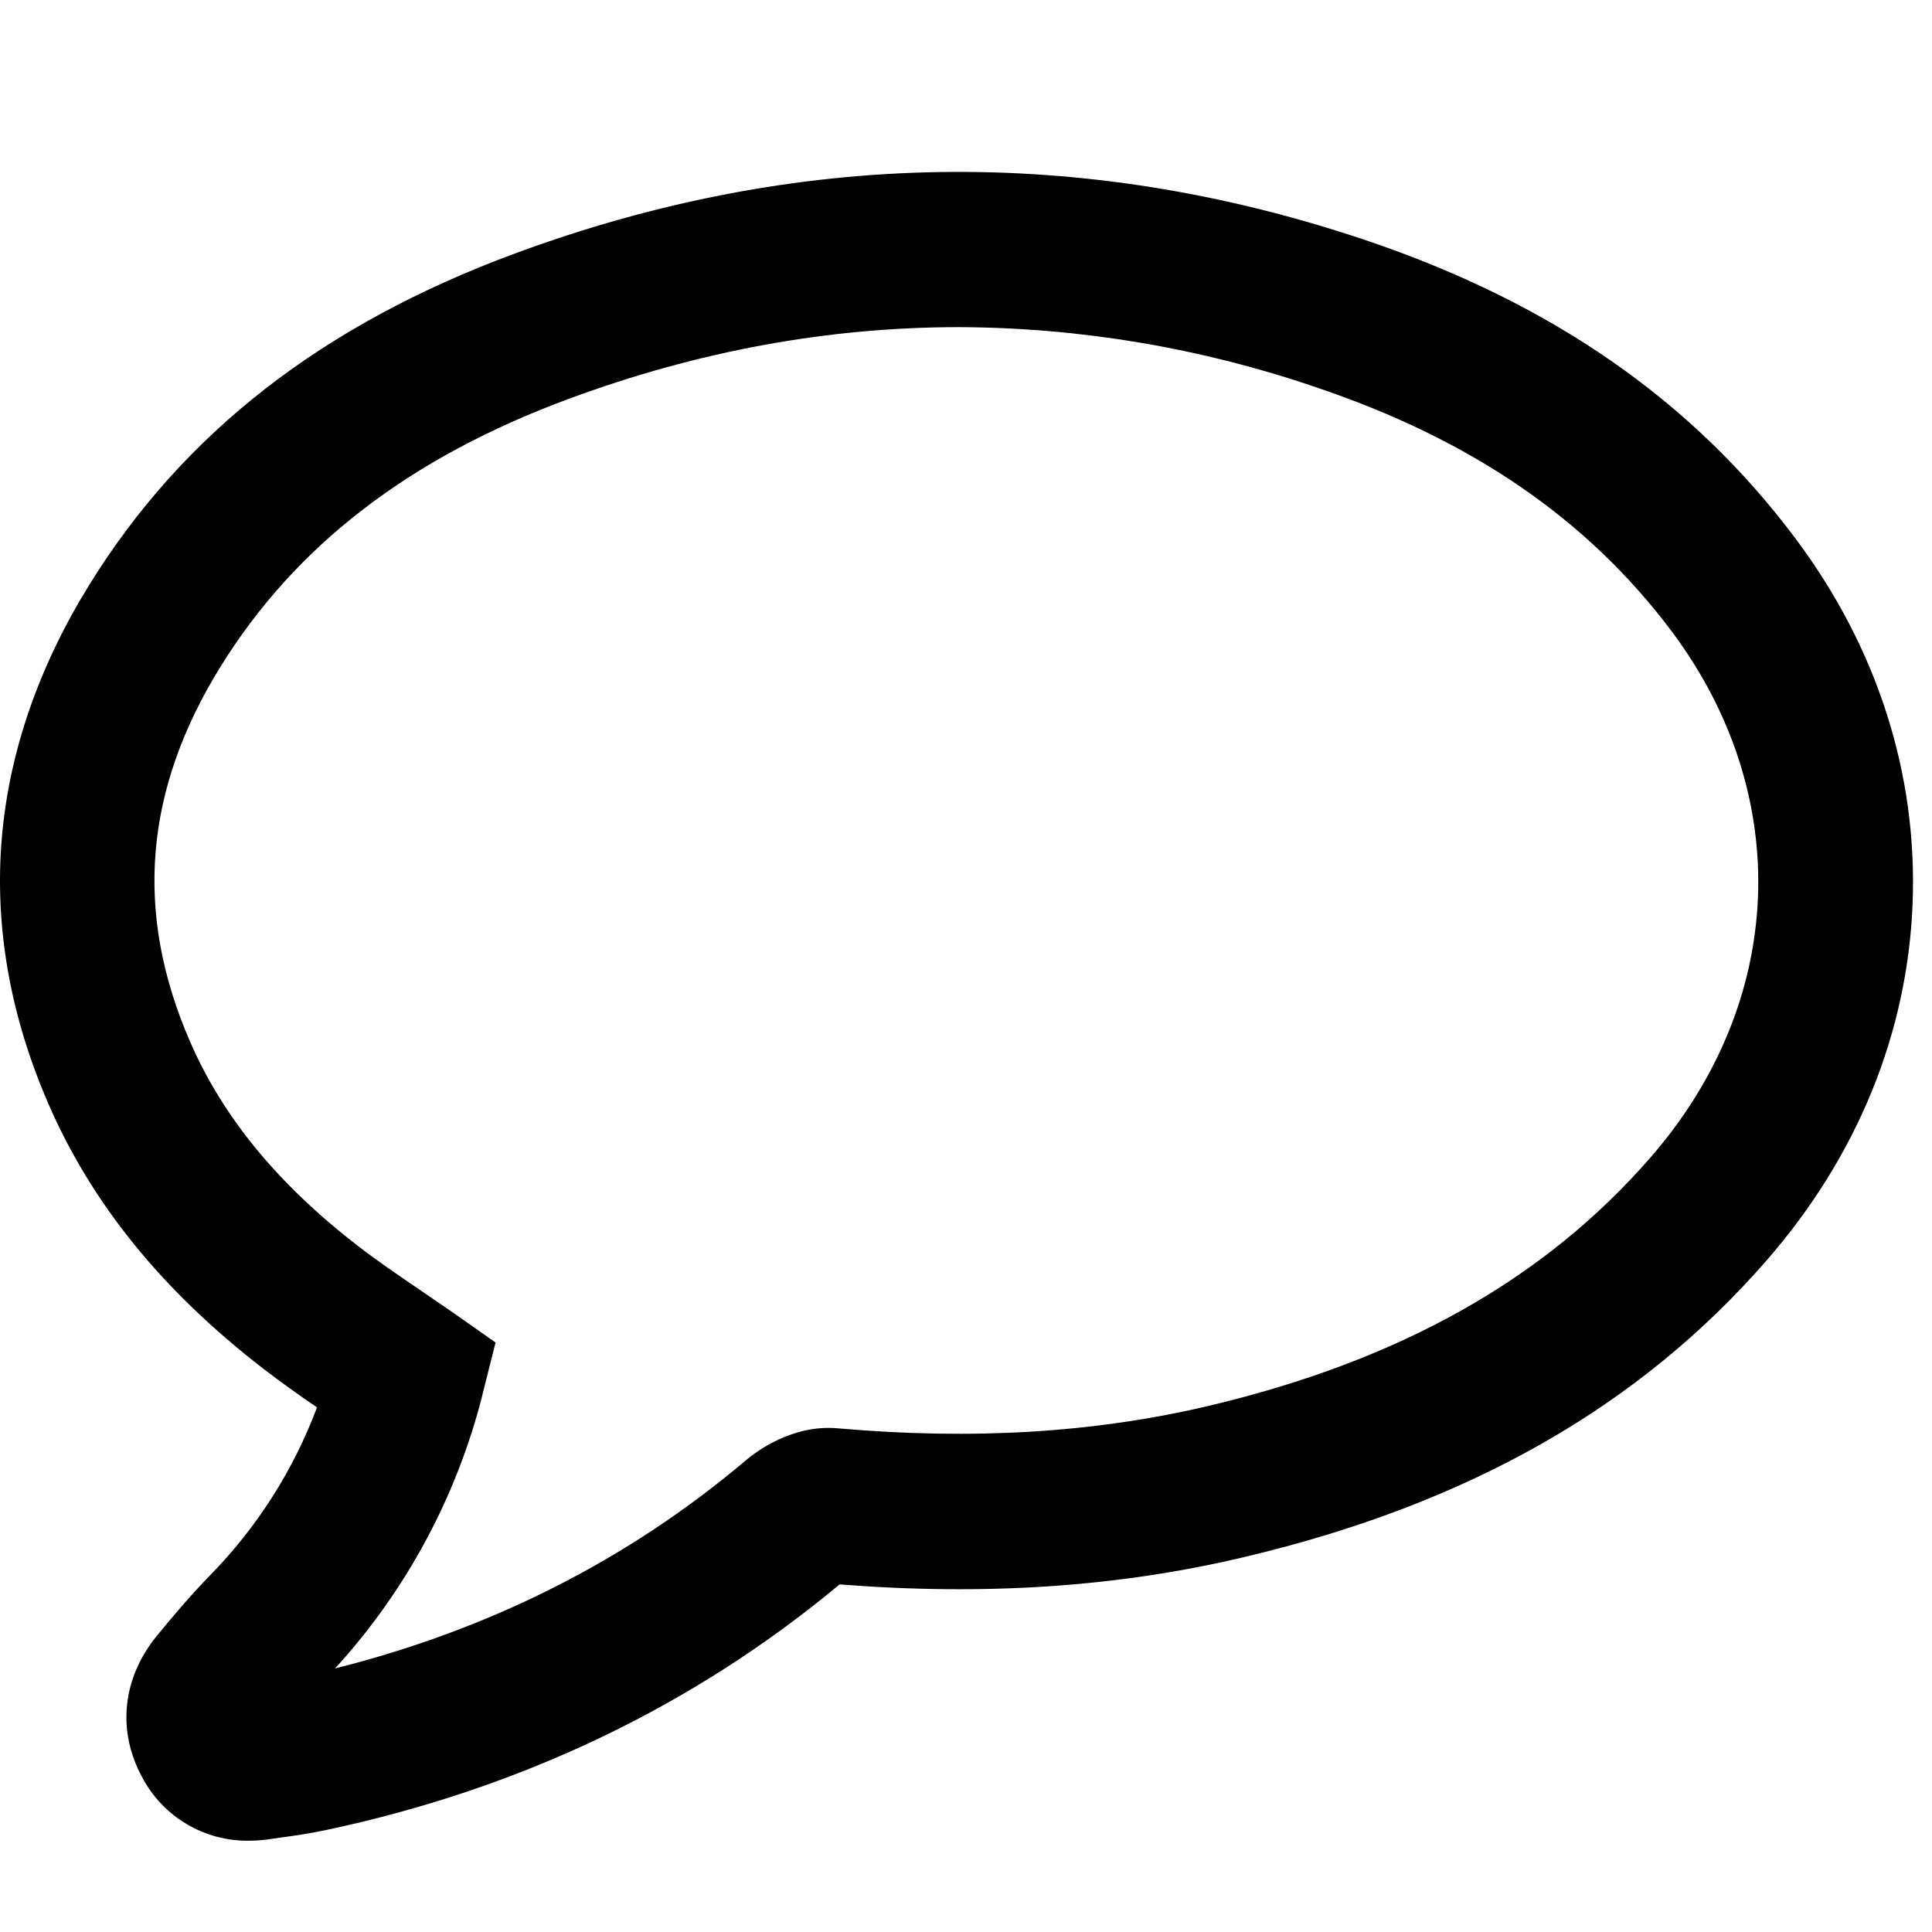
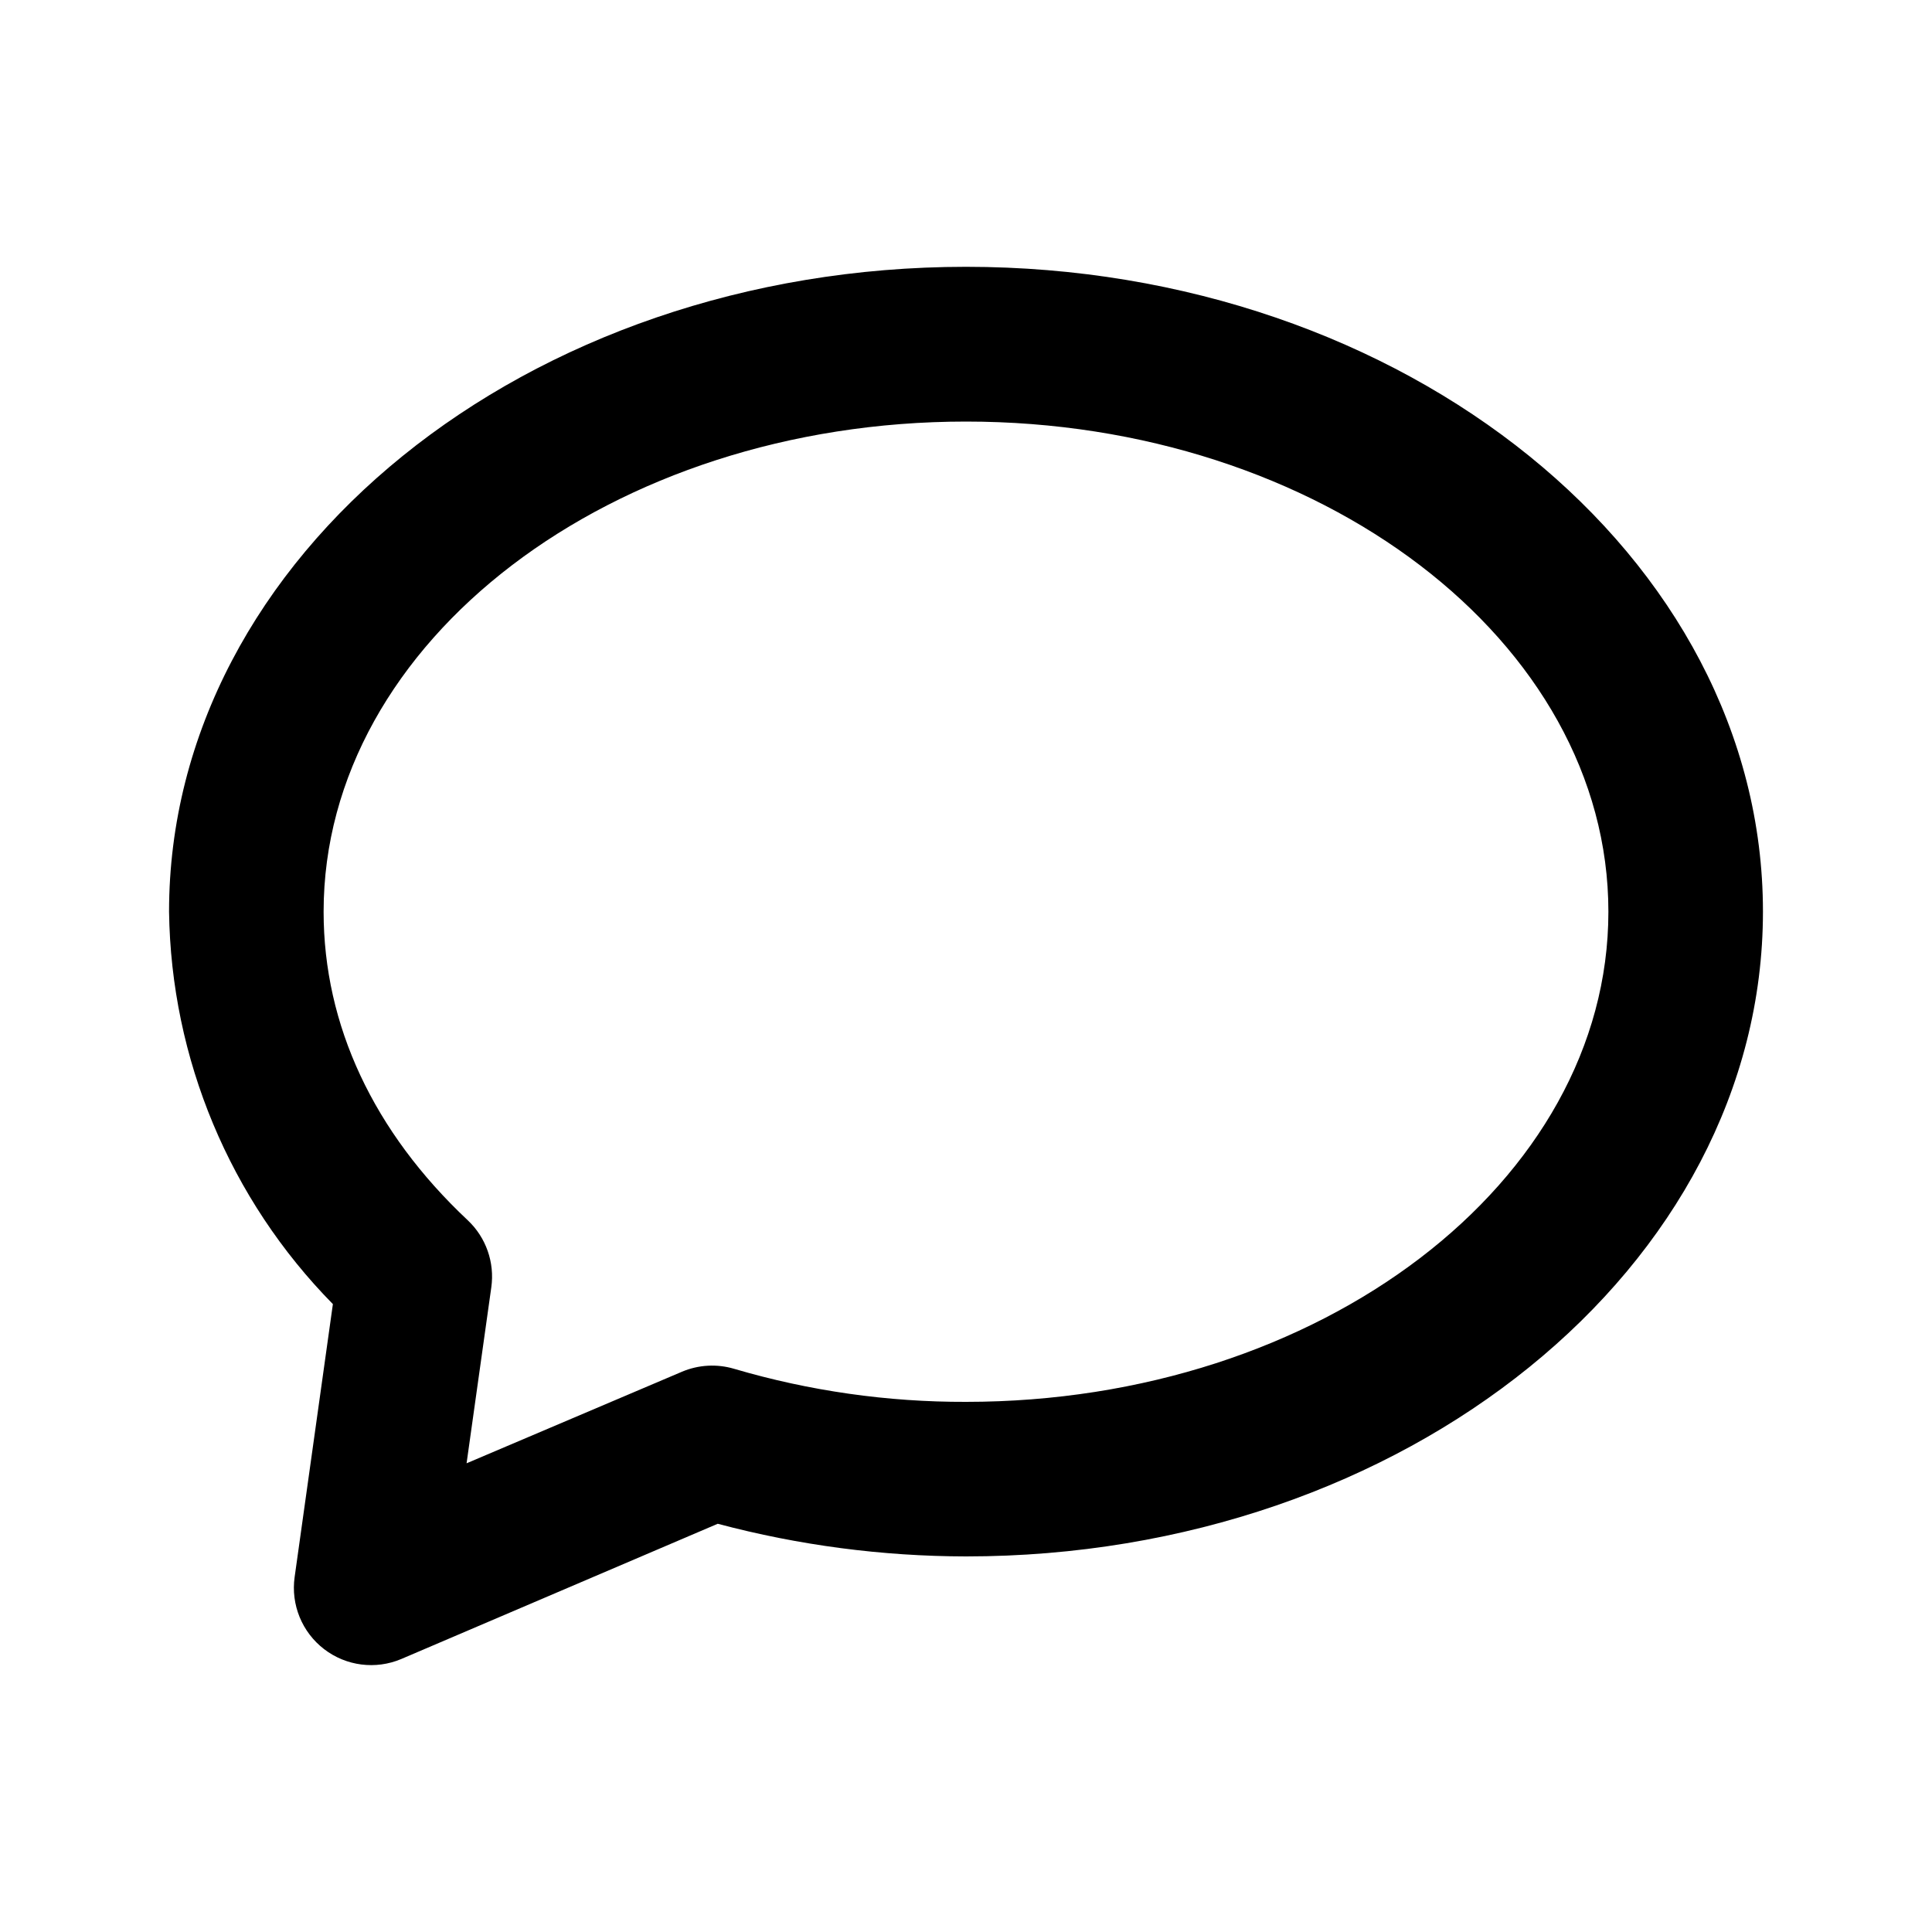
- <svg xmlns="http://www.w3.org/2000/svg" width="24" height="24" viewBox="0 0 24 24">
-   <g fill="none" fill-rule="evenodd">
-     <path fill="none" d="M0 0h24v24H0z" />
-     <path fill="#000" fill-rule="nonzero" d="M3.098 22.866a1.477 1.477 0 0 1-1.334-.792c-.312-.575-.244-1.227.182-1.75.19-.232.414-.499.662-.753a5.985 5.985 0 0 0 1.33-2.088 14.151 14.151 0 0 1-.673-.485C2.01 16.027 1.139 14.95.6 13.709.123 12.61-.071 11.5.023 10.403c.093-1.068.459-2.127 1.092-3.147C2.28 5.375 4.01 4.03 6.405 3.146c3.493-1.29 7.042-1.345 10.552-.165 2.31.778 4.06 1.99 5.346 3.707 1.016 1.356 1.519 2.925 1.456 4.536-.063 1.61-.687 3.135-1.801 4.419-1.588 1.829-3.713 3.038-6.492 3.697-1.566.373-3.215.485-5.036.342-1.818 1.514-3.966 2.54-6.387 3.053-.201.042-.39.07-.572.094l-.11.016c-.087.014-.175.02-.262.021zm8.813-18.802c-1.62 0-3.239.296-4.844.89-1.977.731-3.39 1.818-4.323 3.32-.954 1.538-1.08 3.062-.384 4.663.406.937 1.086 1.765 2.075 2.532.245.19.506.367.783.556l.394.27.544.382-.163.647h.001a7.91 7.91 0 0 1-1.832 3.402c1.93-.484 3.646-1.351 5.105-2.587.126-.107.577-.446 1.138-.396 1.688.148 3.197.055 4.615-.28 2.377-.564 4.172-1.575 5.488-3.09 1.68-1.934 1.78-4.495.26-6.528-1.043-1.393-2.491-2.386-4.422-3.035a13.862 13.862 0 0 0-4.435-.746z" />
-   </g>
+ <svg xmlns="http://www.w3.org/2000/svg" width="24" height="24" viewBox="0 0 100 100">
+   <path d="M15.25 81.63a4 4 0 0 0 5.52 4.24l16.38-7A50.32 50.32 0 0 0 50 80.56c22.75 0 41.25-15 41.25-33.38S72.74 13.81 50 13.81 8.75 28.78 8.75 47.19a29.54 29.54 0 0 0 8.48 20.31zm1.5-34.44c0-14 14.92-25.37 33.25-25.37S83.25 33.2 83.25 47.19 68.33 72.56 50 72.56a42.07 42.07 0 0 1-12-1.71 4 4 0 0 0-2.7.15l-11.15 4.74 1.28-9.11a4 4 0 0 0-1.22-3.47c-4.88-4.58-7.46-10.1-7.46-15.97z" />
</svg>
